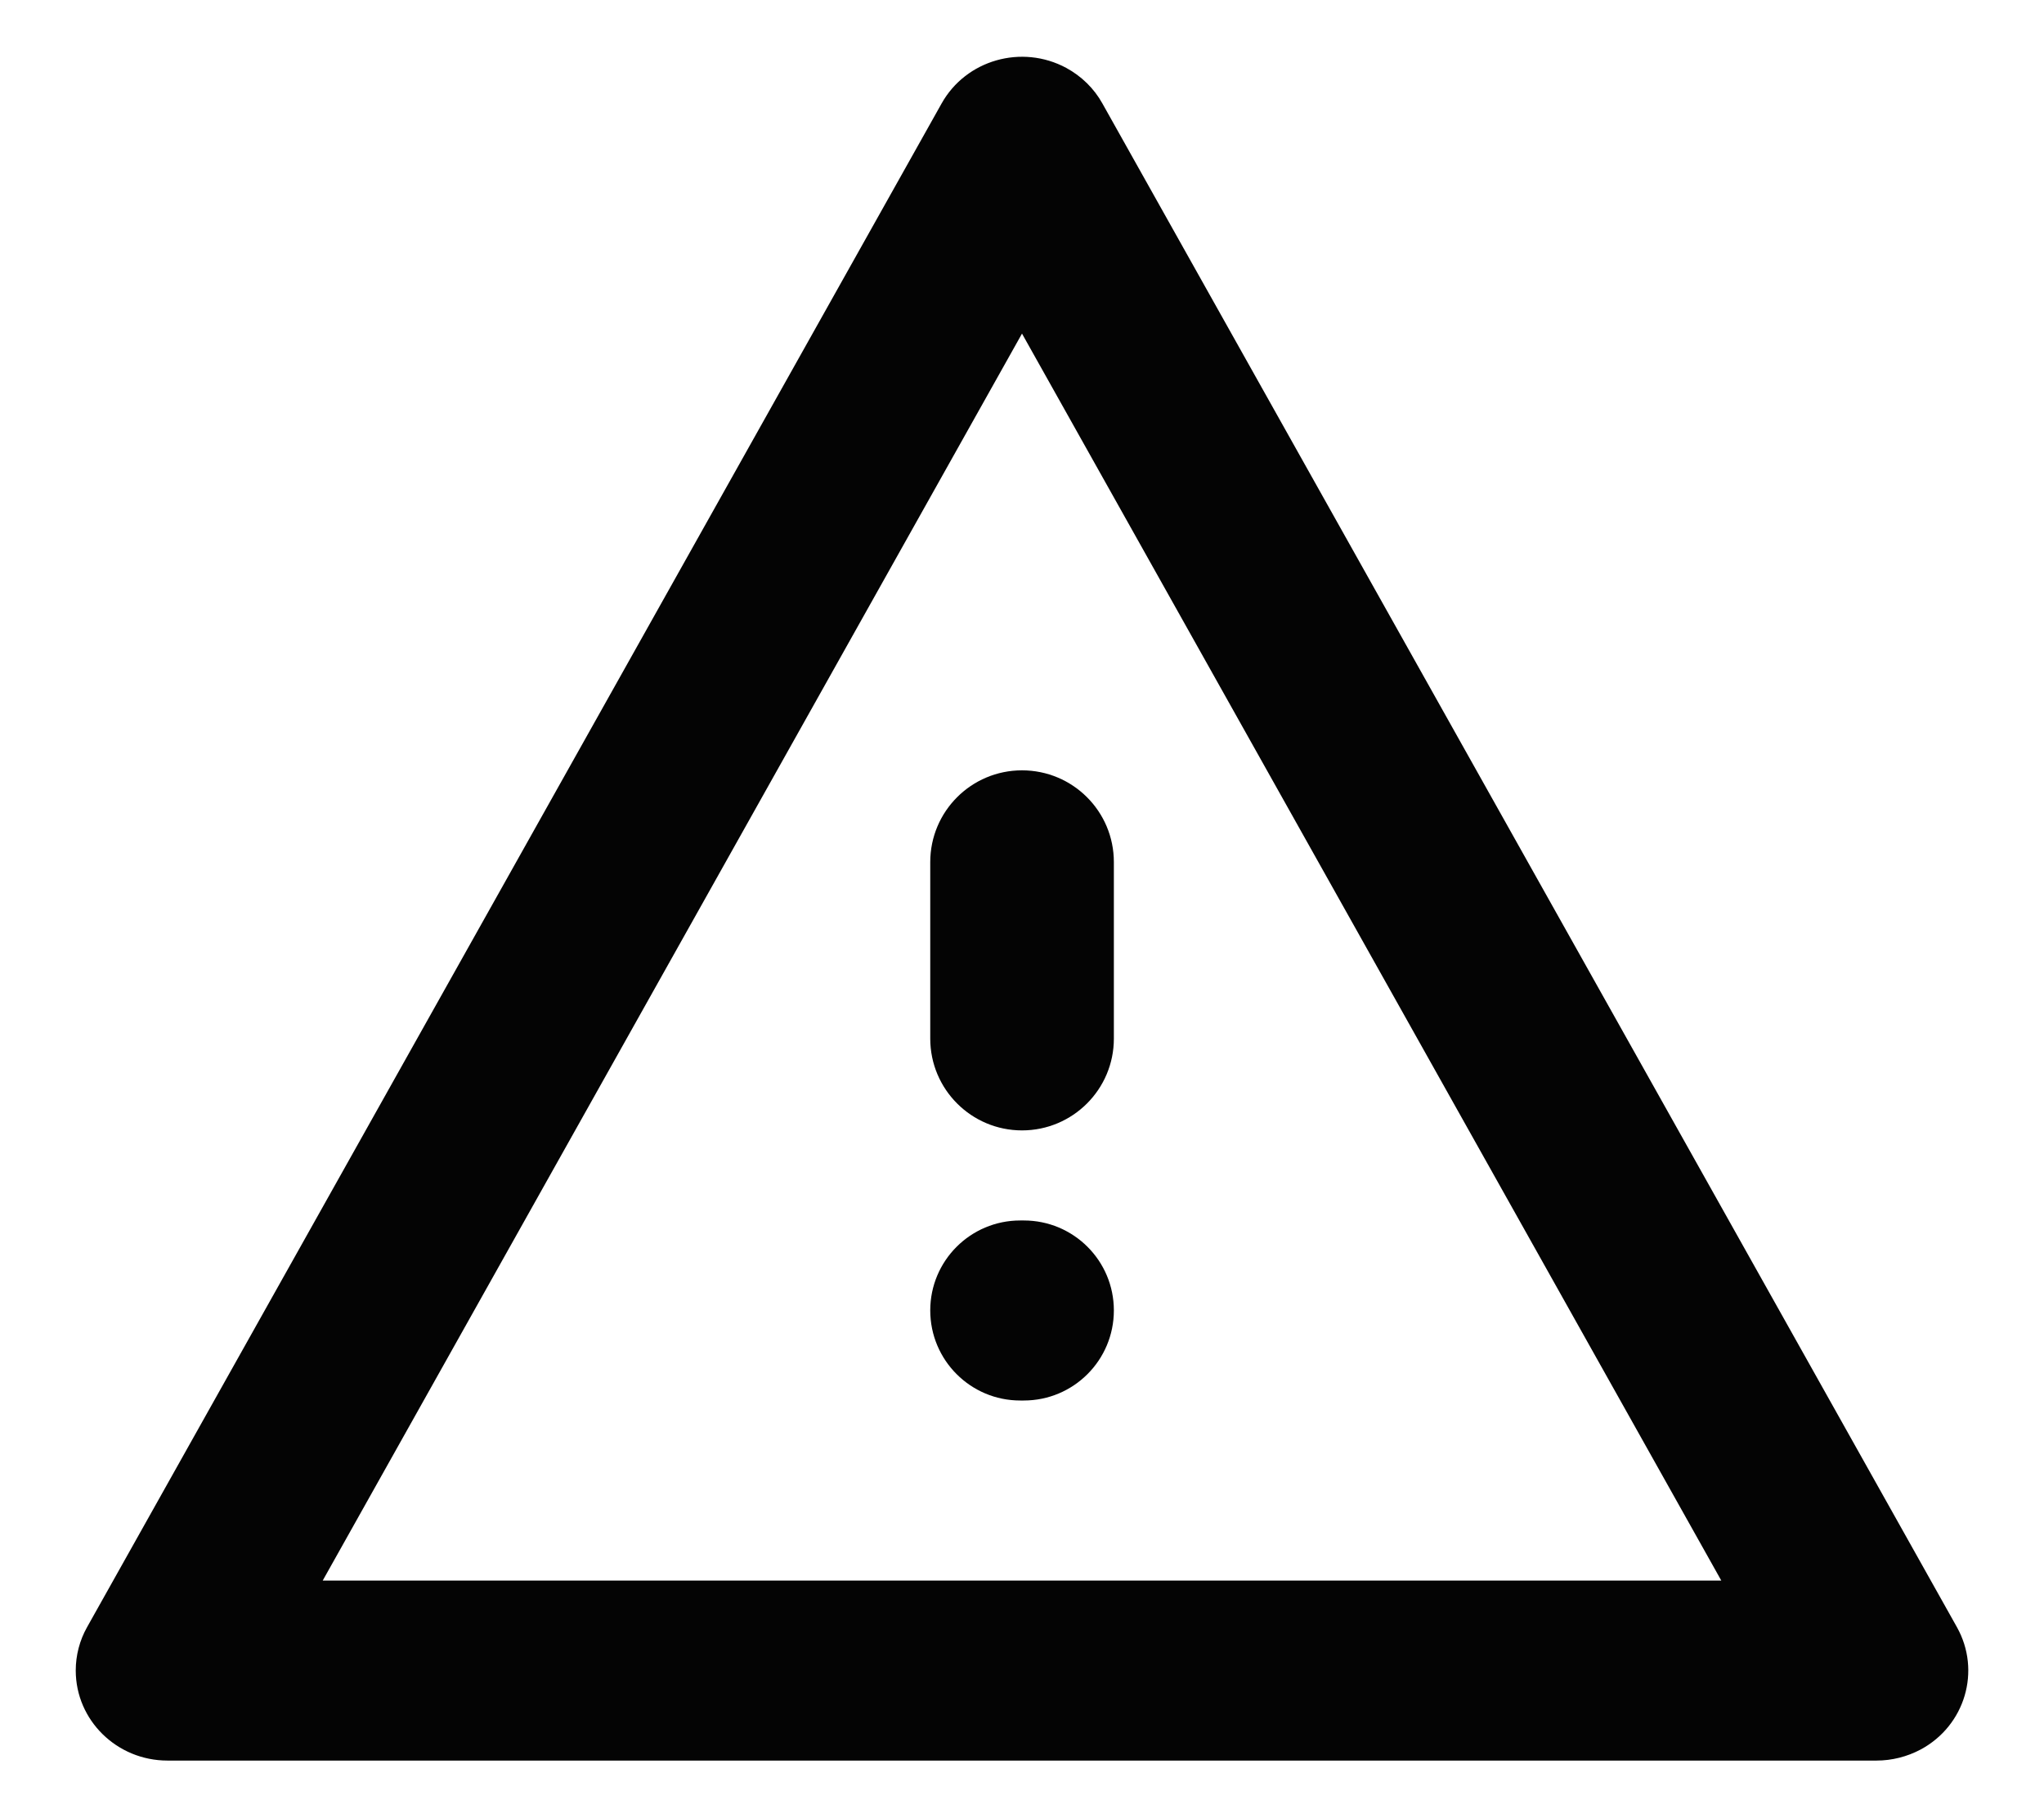
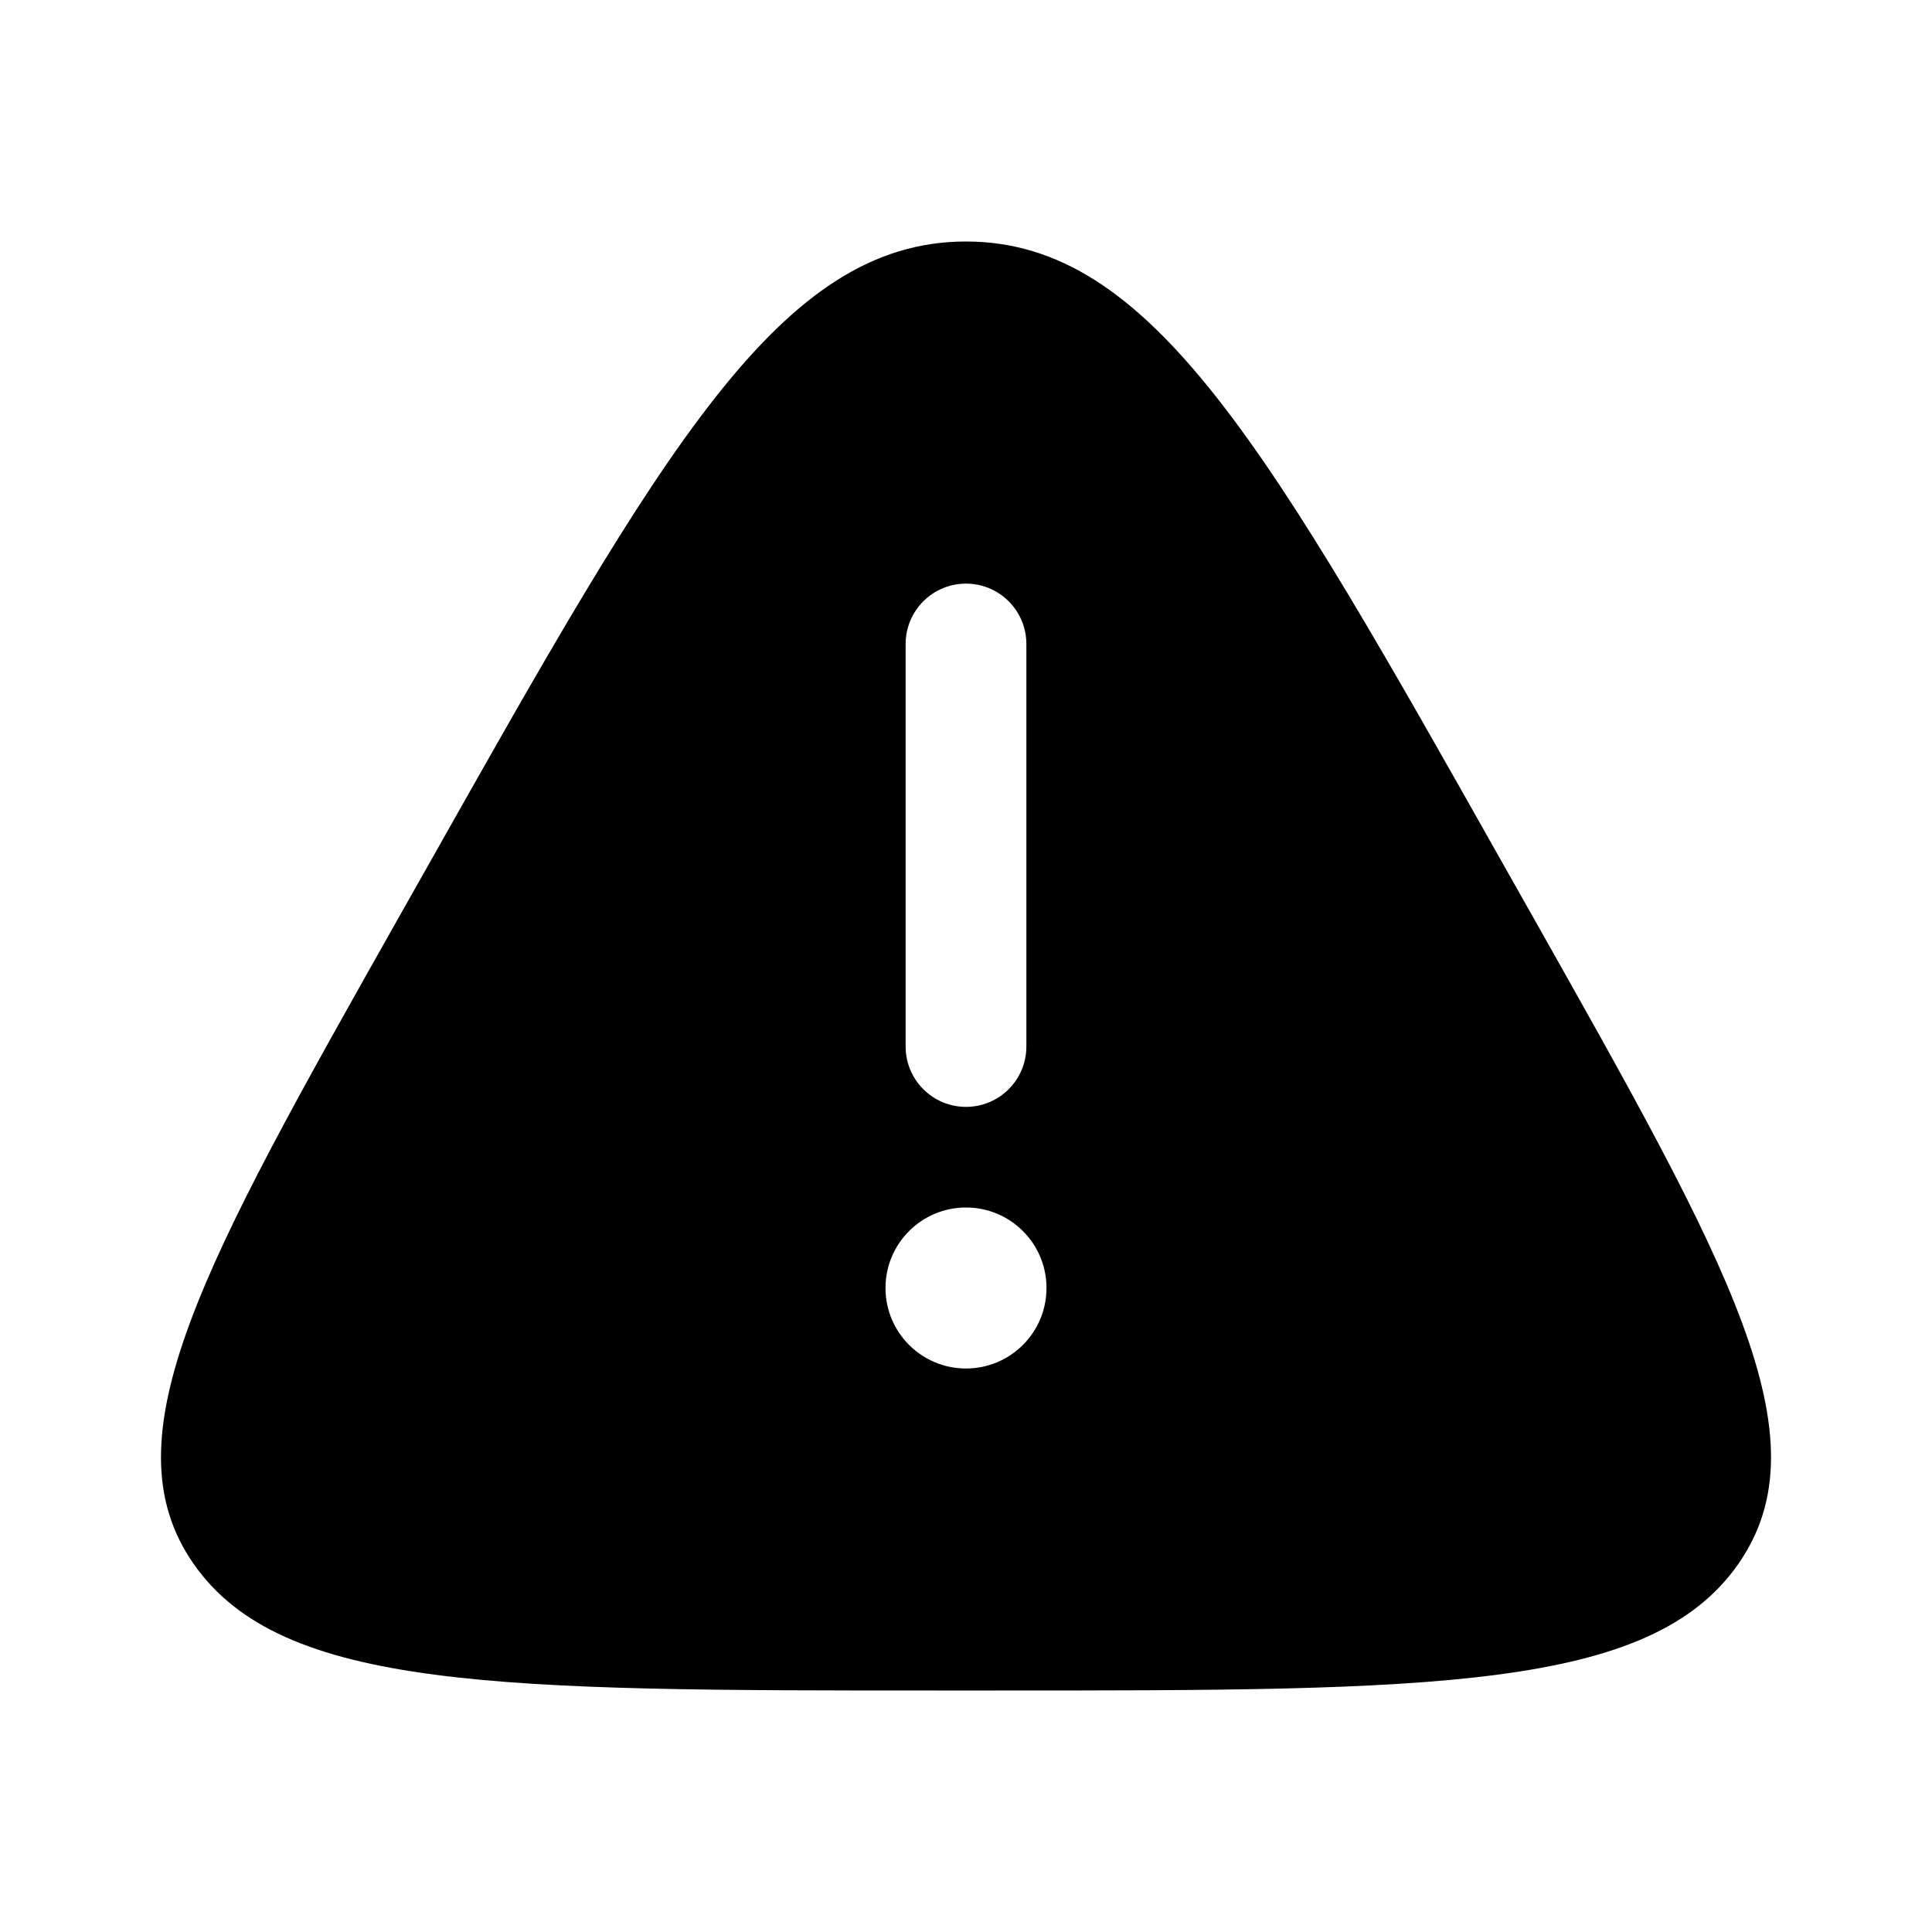
- <svg xmlns="http://www.w3.org/2000/svg" width="18" height="16" viewBox="0 0 18 16" fill="none">
-   <path fill-rule="evenodd" clip-rule="evenodd" d="M17.233 14.325L9.708 0.911C9.635 0.779 9.524 0.671 9.39 0.598C8.998 0.387 8.507 0.527 8.292 0.911L0.767 14.325C0.701 14.442 0.667 14.574 0.667 14.707C0.667 15.145 1.029 15.5 1.475 15.5H16.525C16.661 15.5 16.795 15.466 16.915 15.402C17.306 15.191 17.448 14.709 17.233 14.325ZM2.842 13.915L9 2.937L15.158 13.915H2.842ZM8.192 11.537C8.192 11.099 8.547 10.745 8.984 10.745H9.016C9.454 10.745 9.809 11.099 9.809 11.537C9.809 11.975 9.454 12.33 9.016 12.33H8.984C8.547 12.33 8.192 11.975 8.192 11.537ZM9 6.782C8.554 6.782 8.192 7.143 8.192 7.59V9.144C8.192 9.59 8.554 9.952 9 9.952C9.447 9.952 9.809 9.59 9.809 9.144V7.59C9.809 7.143 9.447 6.782 9 6.782Z" fill="#040404" />
+ <svg xmlns="http://www.w3.org/2000/svg" width="24" height="24" viewBox="0 0 24 24">
+   <path fill="currentColor" fill-rule="evenodd" d="M5.312 10.762C8.23 5.587 9.689 3 12 3s3.77 2.587 6.688 7.762l.364.644c2.425 4.3 3.638 6.45 2.542 8.022S17.786 21 12.364 21h-.728c-5.422 0-8.134 0-9.23-1.572s.117-3.722 2.542-8.022zM12 7.25a.75.75 0 0 1 .75.75v5a.75.75 0 0 1-1.5 0V8a.75.75 0 0 1 .75-.75M12 17a1 1 0 1 0 0-2a1 1 0 0 0 0 2" clip-rule="evenodd" />
</svg>
